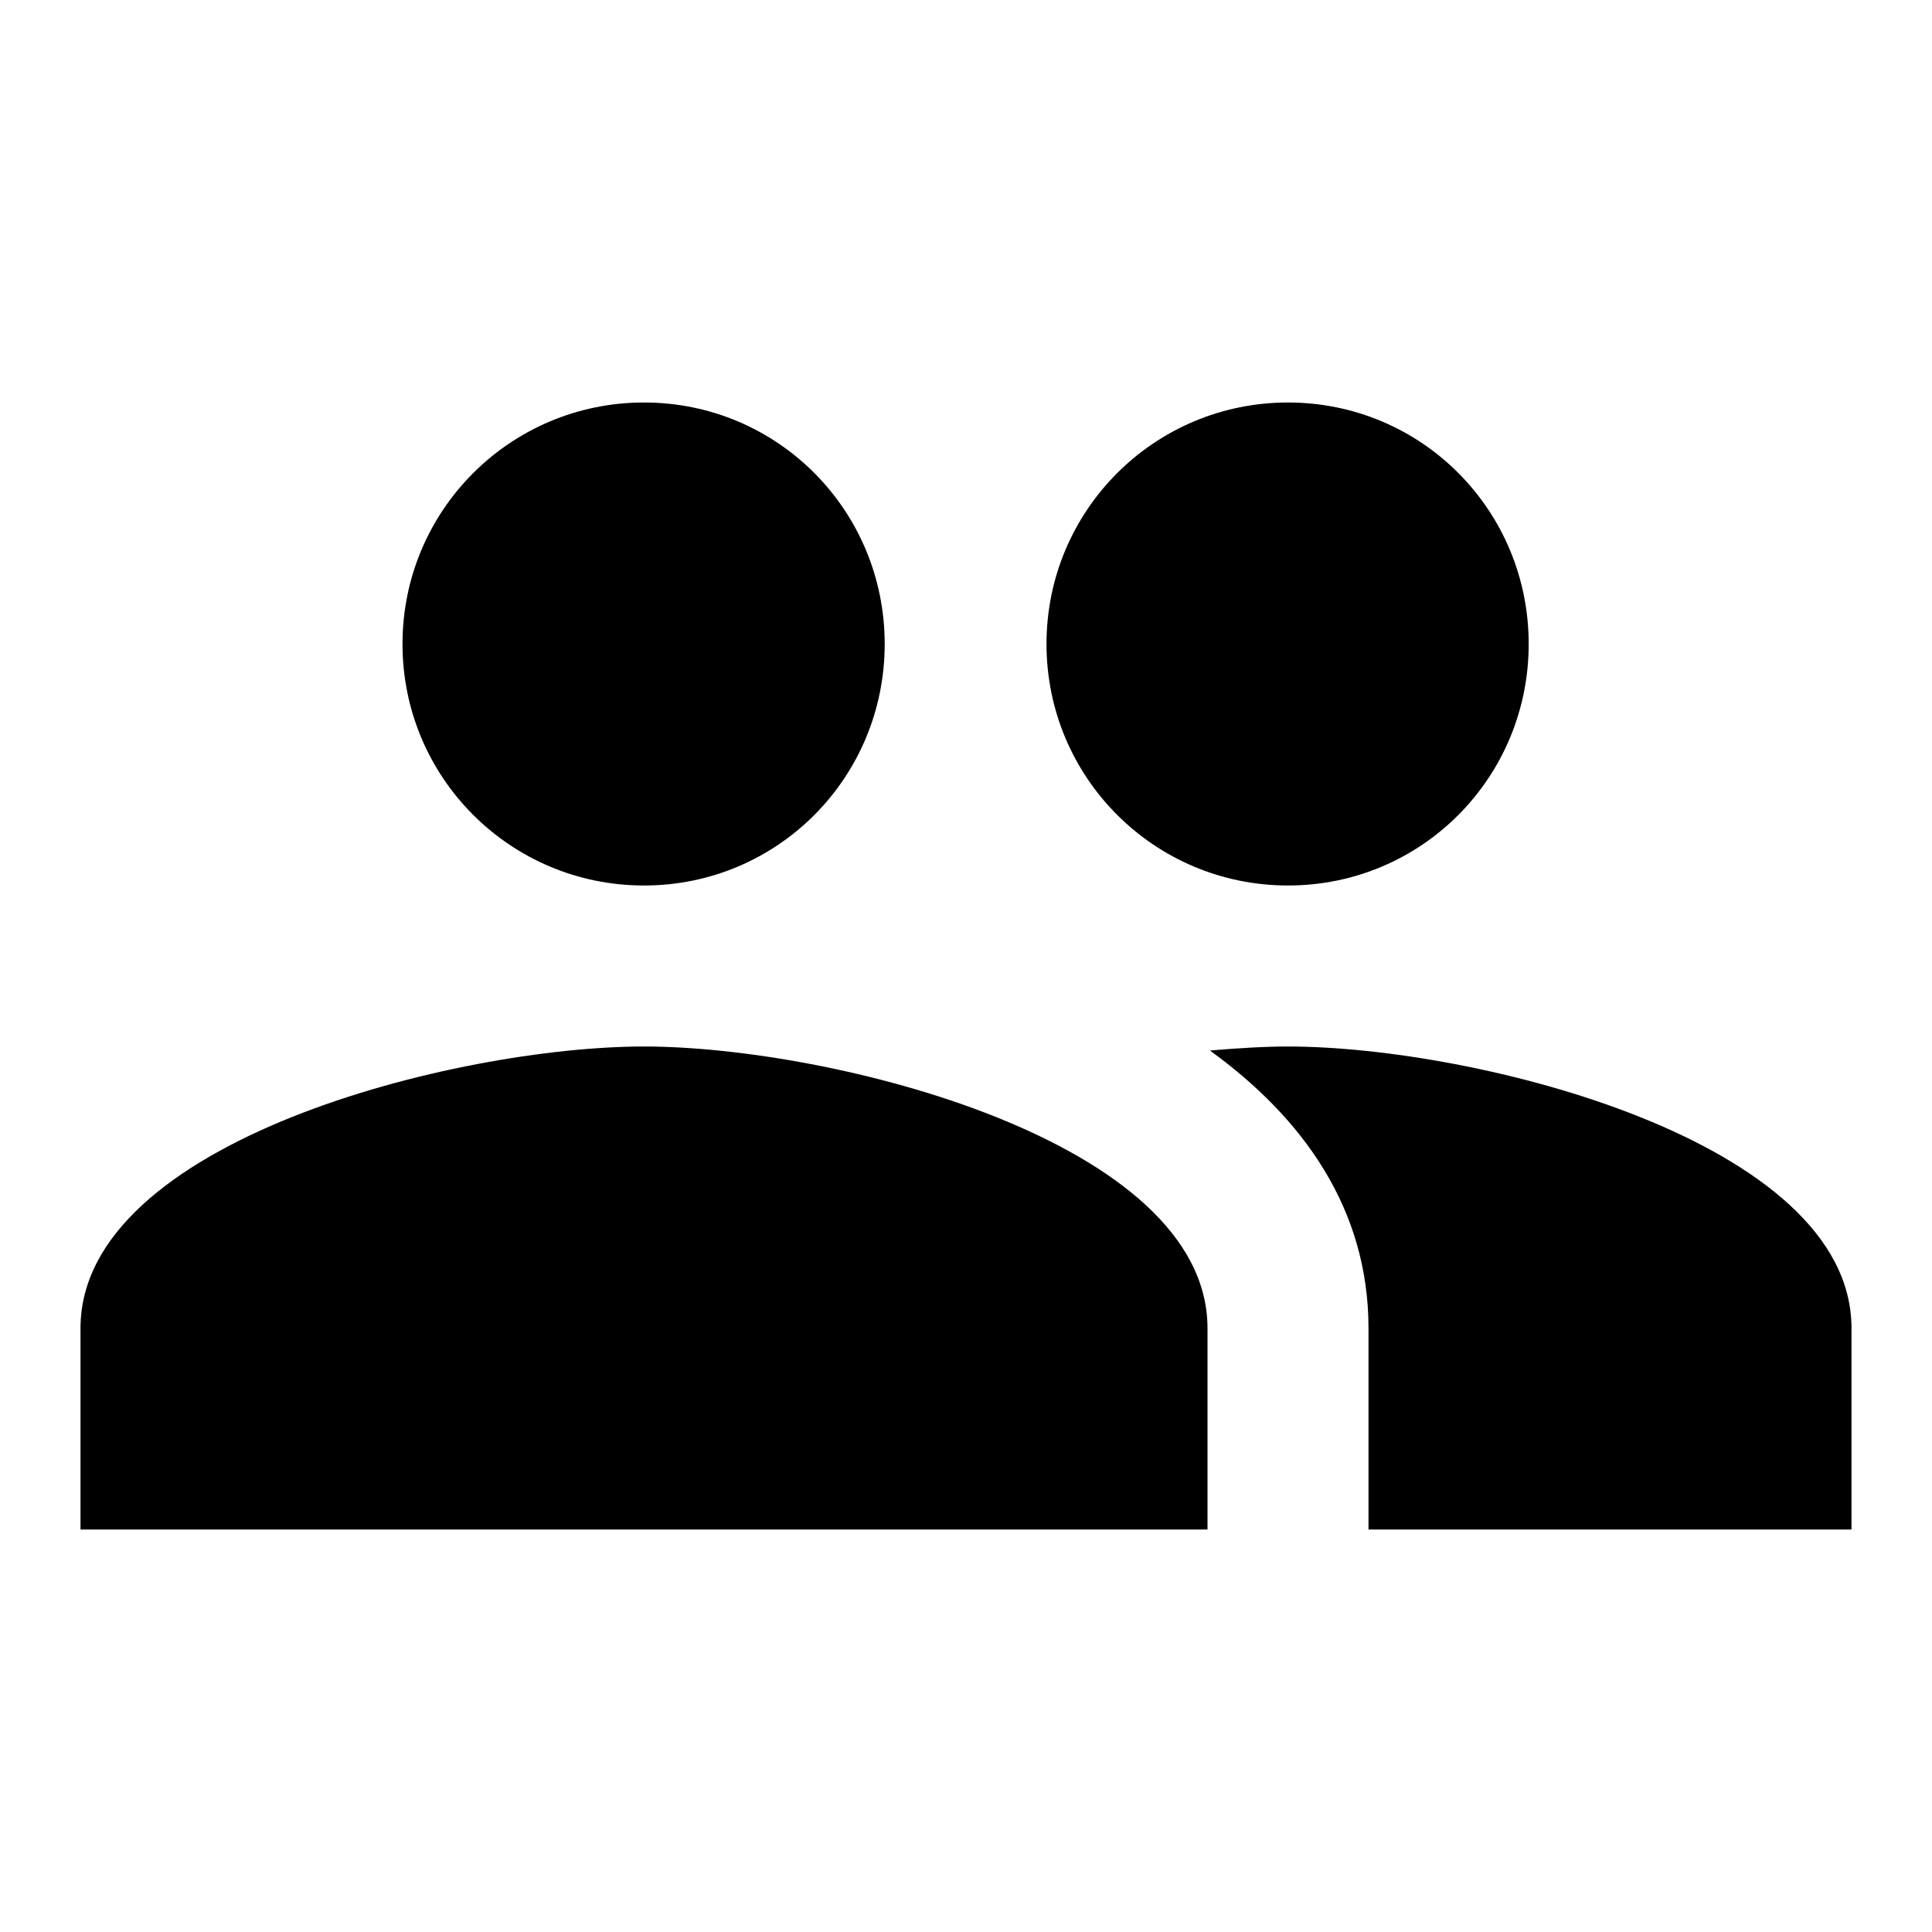
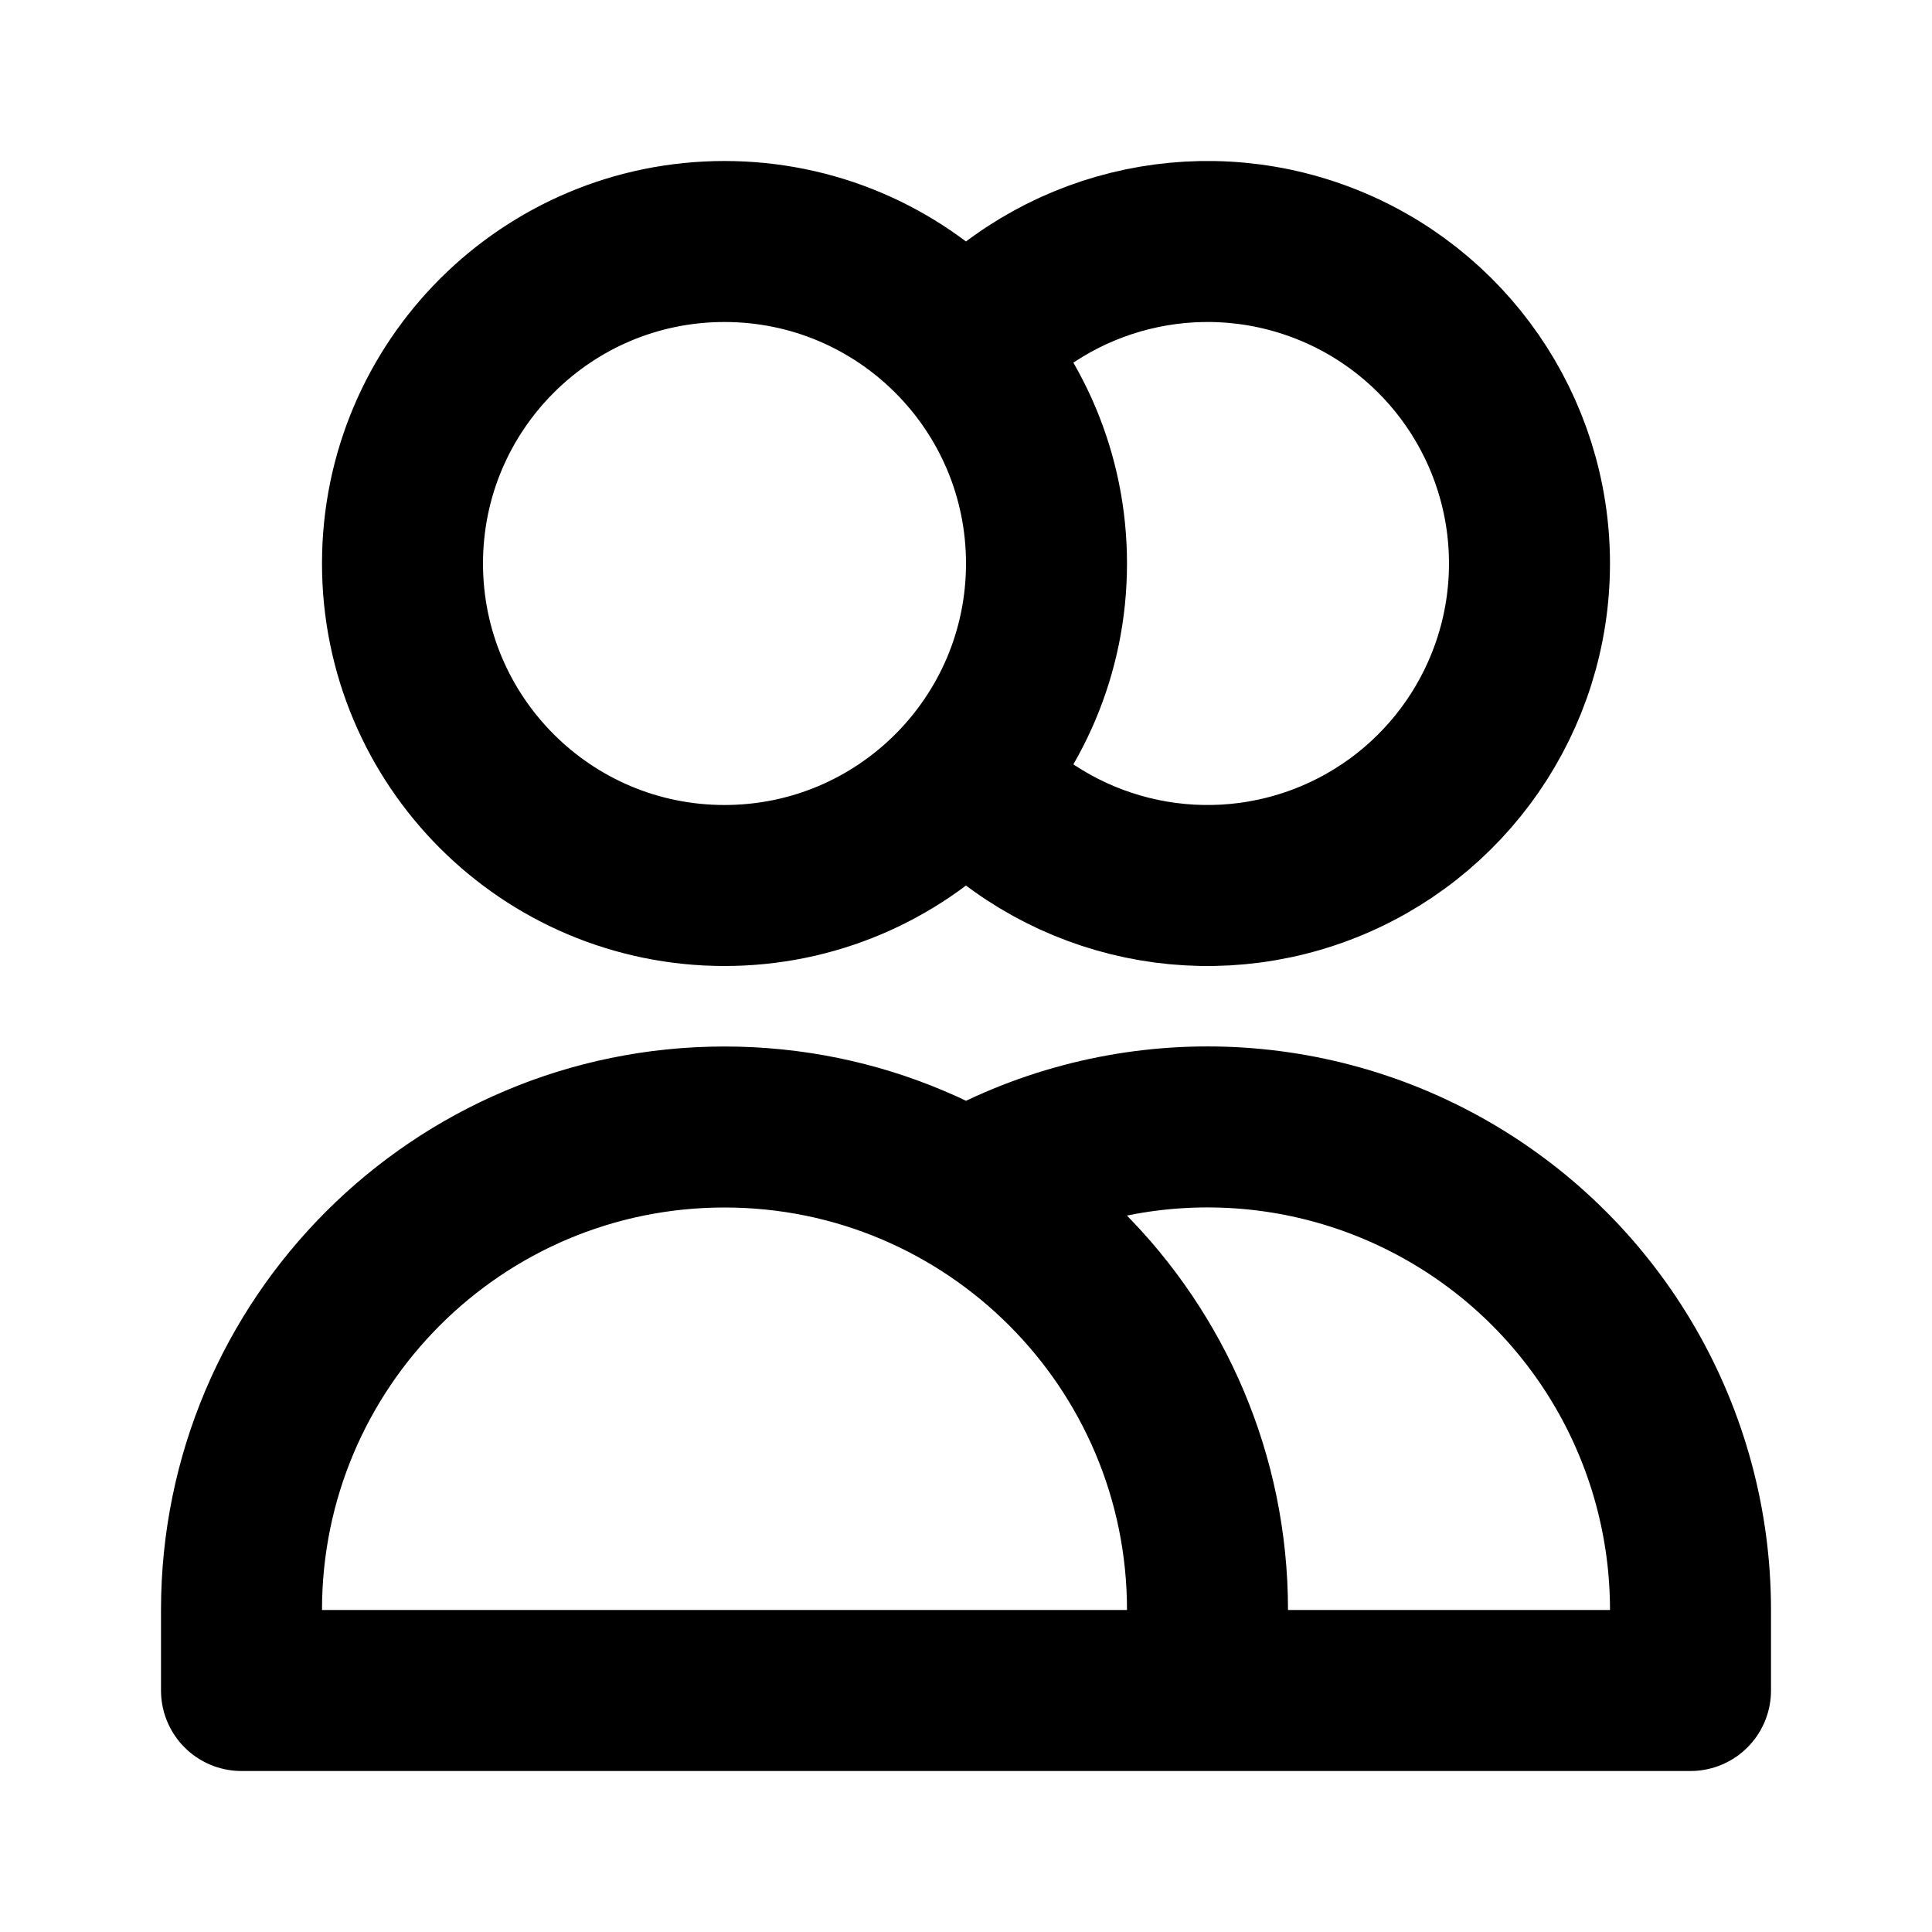
- <svg xmlns="http://www.w3.org/2000/svg" fill="#000000" height="24" viewBox="0 0 24 24" width="24">
-   <path d="M0 0h24v24H0z" fill="none" />
-   <path d="M16 11c1.66 0 2.99-1.34 2.99-3S17.66 5 16 5c-1.66 0-3 1.34-3 3s1.34 3 3 3zm-8 0c1.66 0 2.99-1.34 2.99-3S9.66 5 8 5C6.34 5 5 6.34 5 8s1.34 3 3 3zm0 2c-2.33 0-7 1.17-7 3.5V19h14v-2.5c0-2.33-4.67-3.5-7-3.5zm8 0c-.29 0-.62.02-.97.05 1.16.84 1.97 1.97 1.97 3.45V19h6v-2.5c0-2.33-4.67-3.5-7-3.5z" />
+ <svg xmlns="http://www.w3.org/2000/svg" class="h-6 w-6" fill="none" viewBox="0 0 24 24" stroke="currentColor" stroke-width="2">
+   <path stroke-linecap="round" stroke-linejoin="round" d="M12 4.354a4 4 0 110 5.292M15 21H3v-1a6 6 0 0112 0v1zm0 0h6v-1a6 6 0 00-9-5.197M13 7a4 4 0 11-8 0 4 4 0 018 0z" />
</svg>
